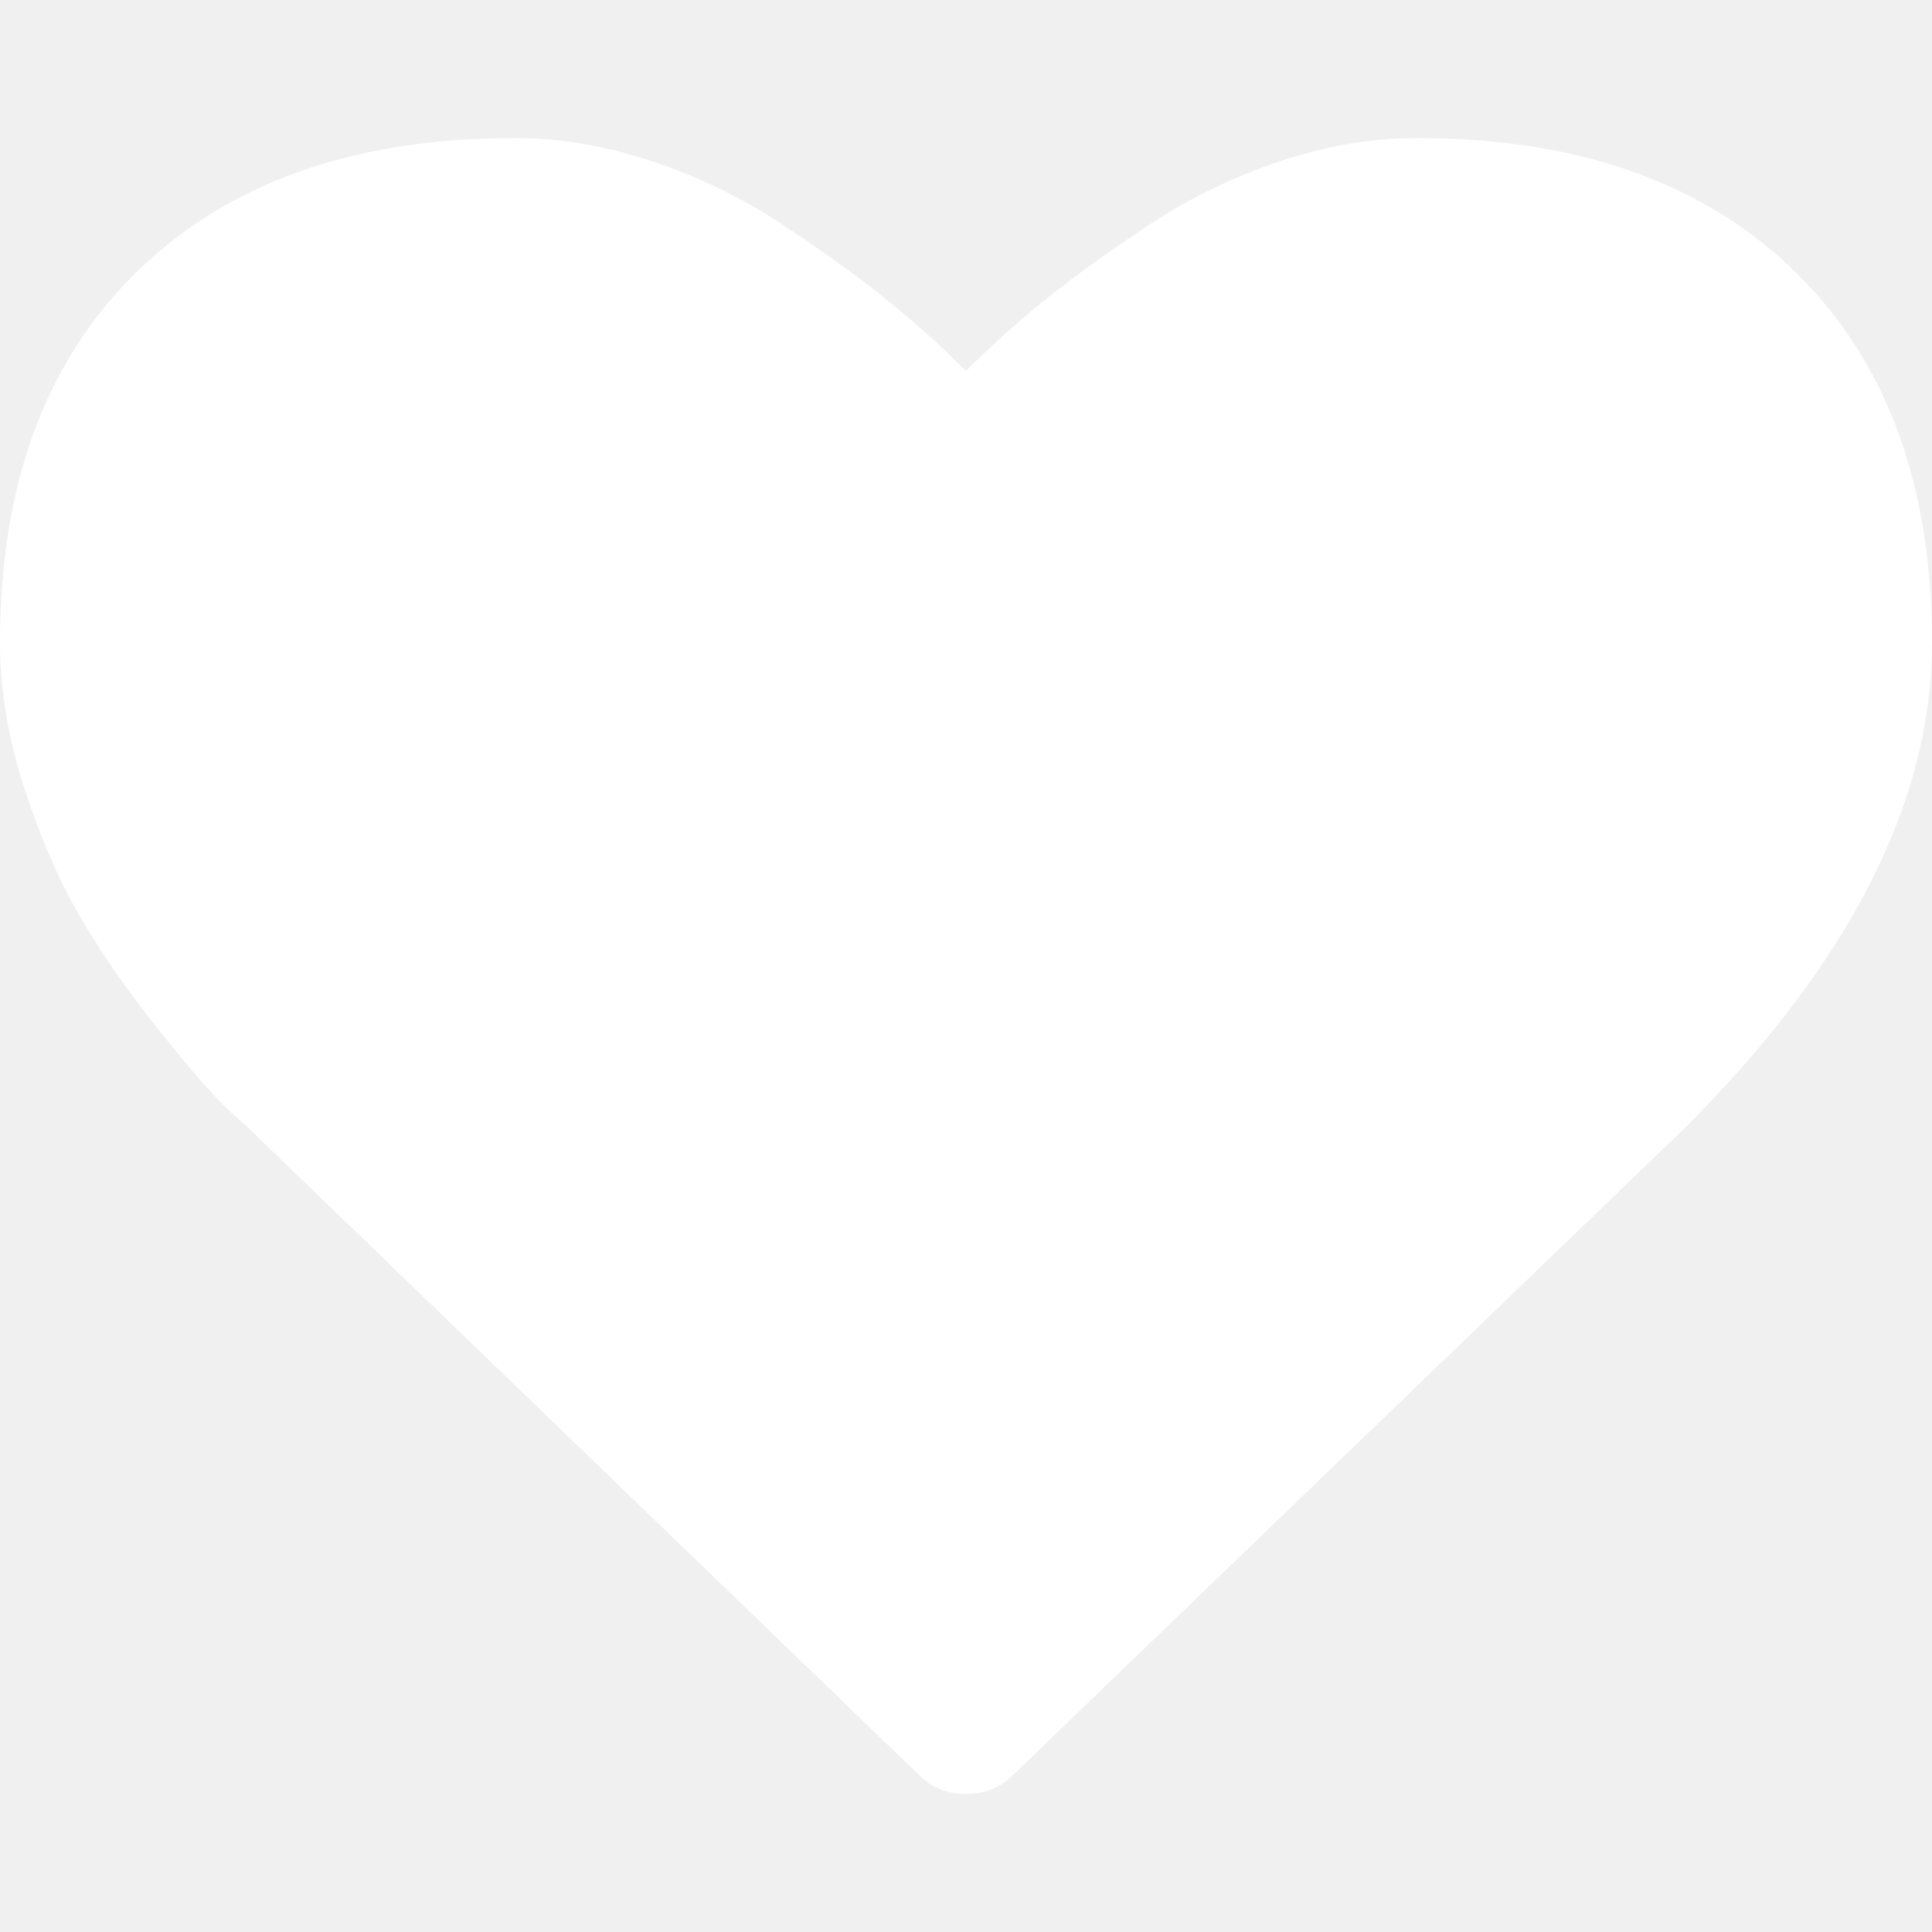
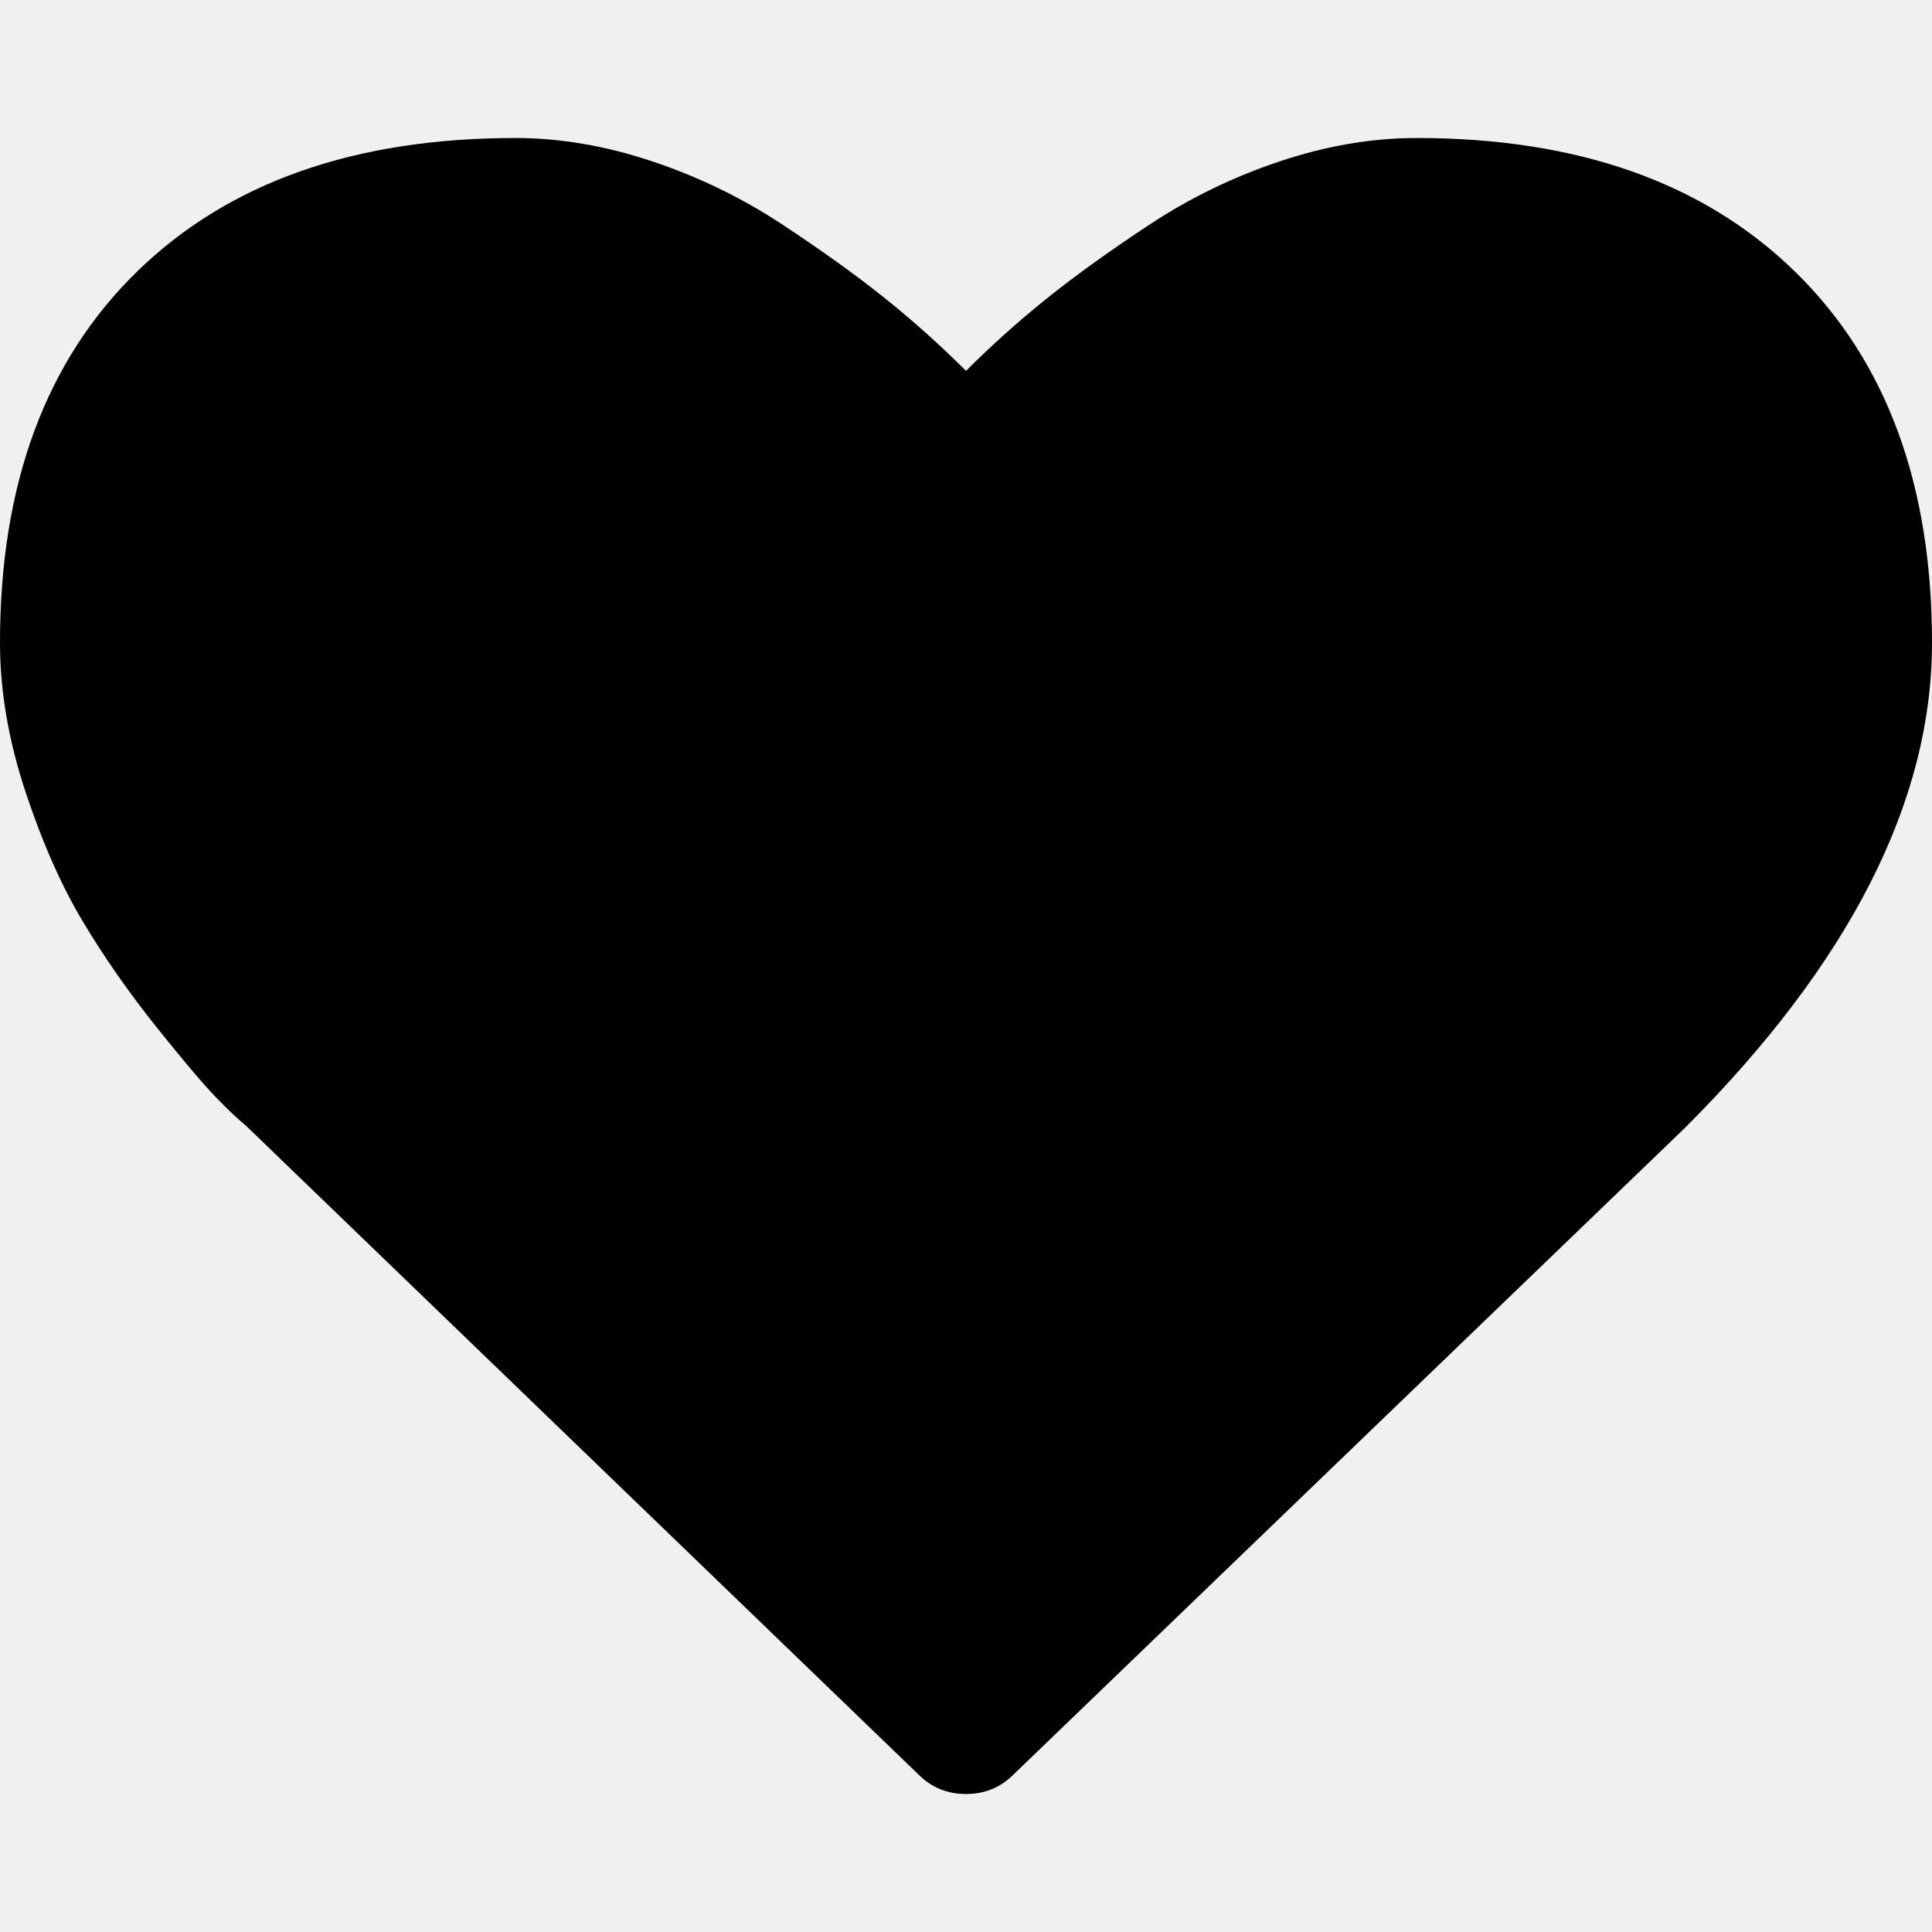
<svg xmlns="http://www.w3.org/2000/svg" width="1792" height="1792" viewBox="0 0 1792 1792">
-   <path d="M896 1664q-26 0-44-18l-624-602q-10-8-27.5-26t-55.5-65.5-68-97.5-53.5-121-23.5-138q0-220 127-344t351-124q62 0 126.5 21.5t120 58 95.5 68.5 76 68q36-36 76-68t95.5-68.5 120-58 126.5-21.5q224 0 351 124t127 344q0 221-229 450l-623 600q-18 18-44 18z" fill="#fff" />
+   <path d="M896 1664q-26 0-44-18l-624-602q-10-8-27.5-26t-55.5-65.5-68-97.5-53.5-121-23.5-138q0-220 127-344t351-124q62 0 126.5 21.5t120 58 95.5 68.5 76 68q36-36 76-68t95.5-68.5 120-58 126.5-21.5q224 0 351 124t127 344q0 221-229 450l-623 600q-18 18-44 18z" fill="#ff00000" />
</svg>
